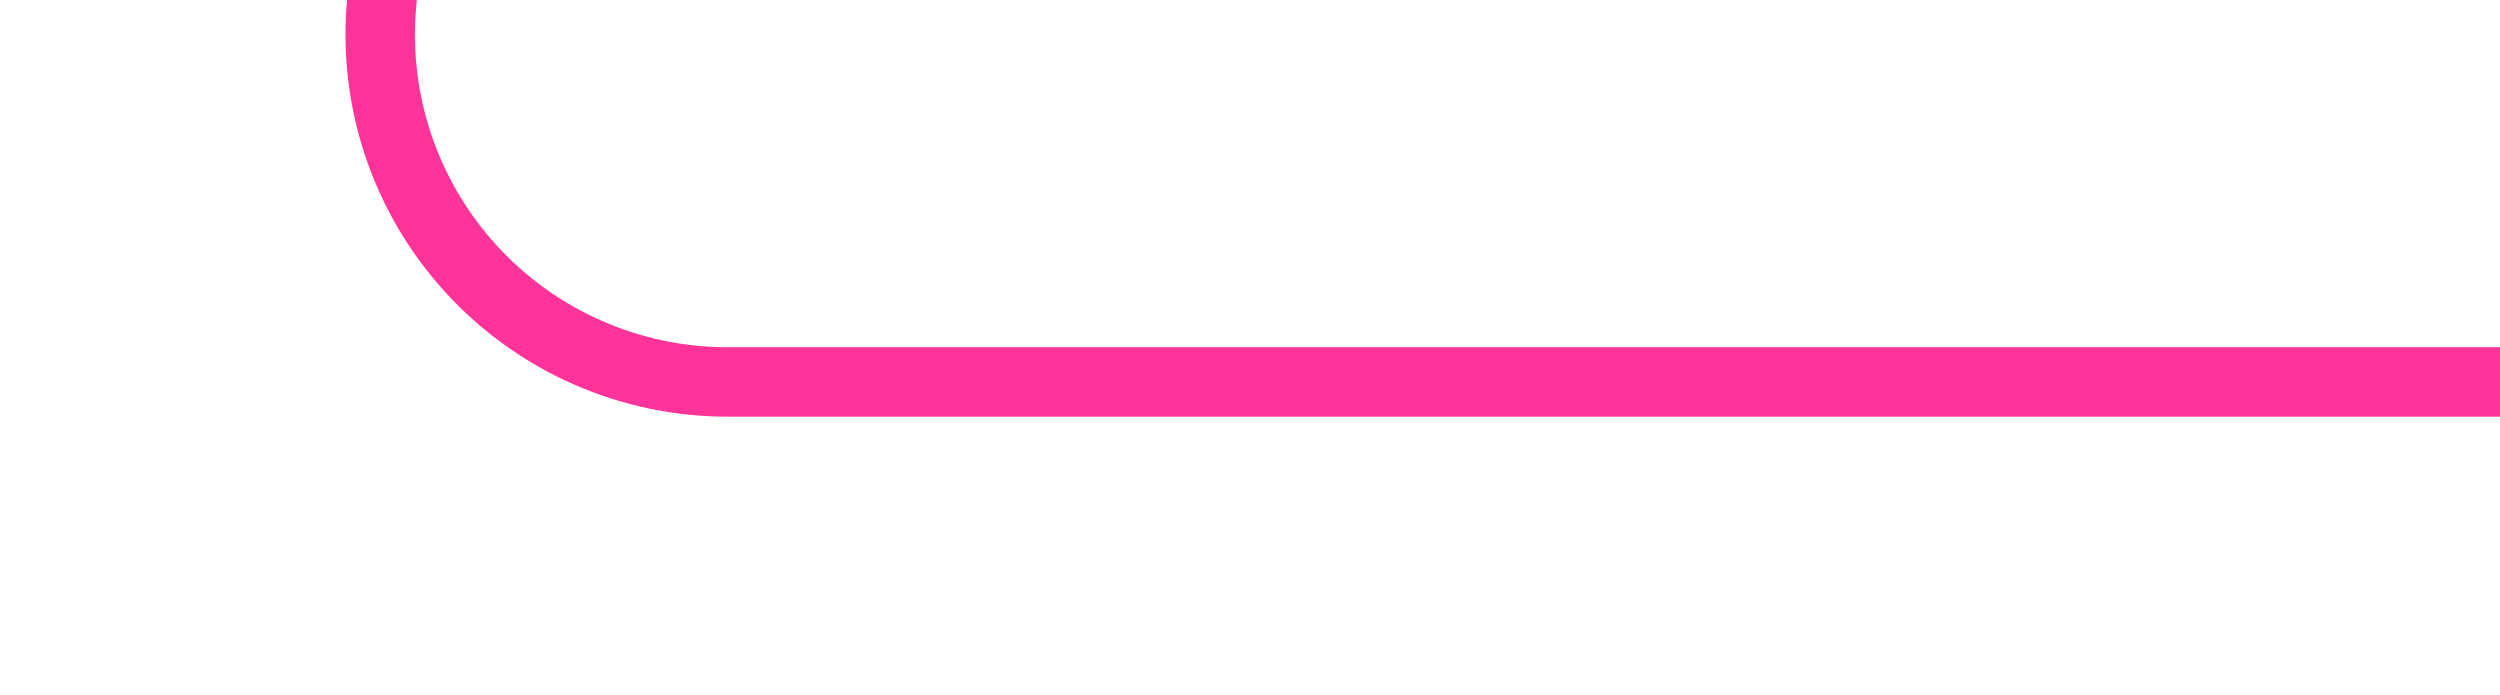
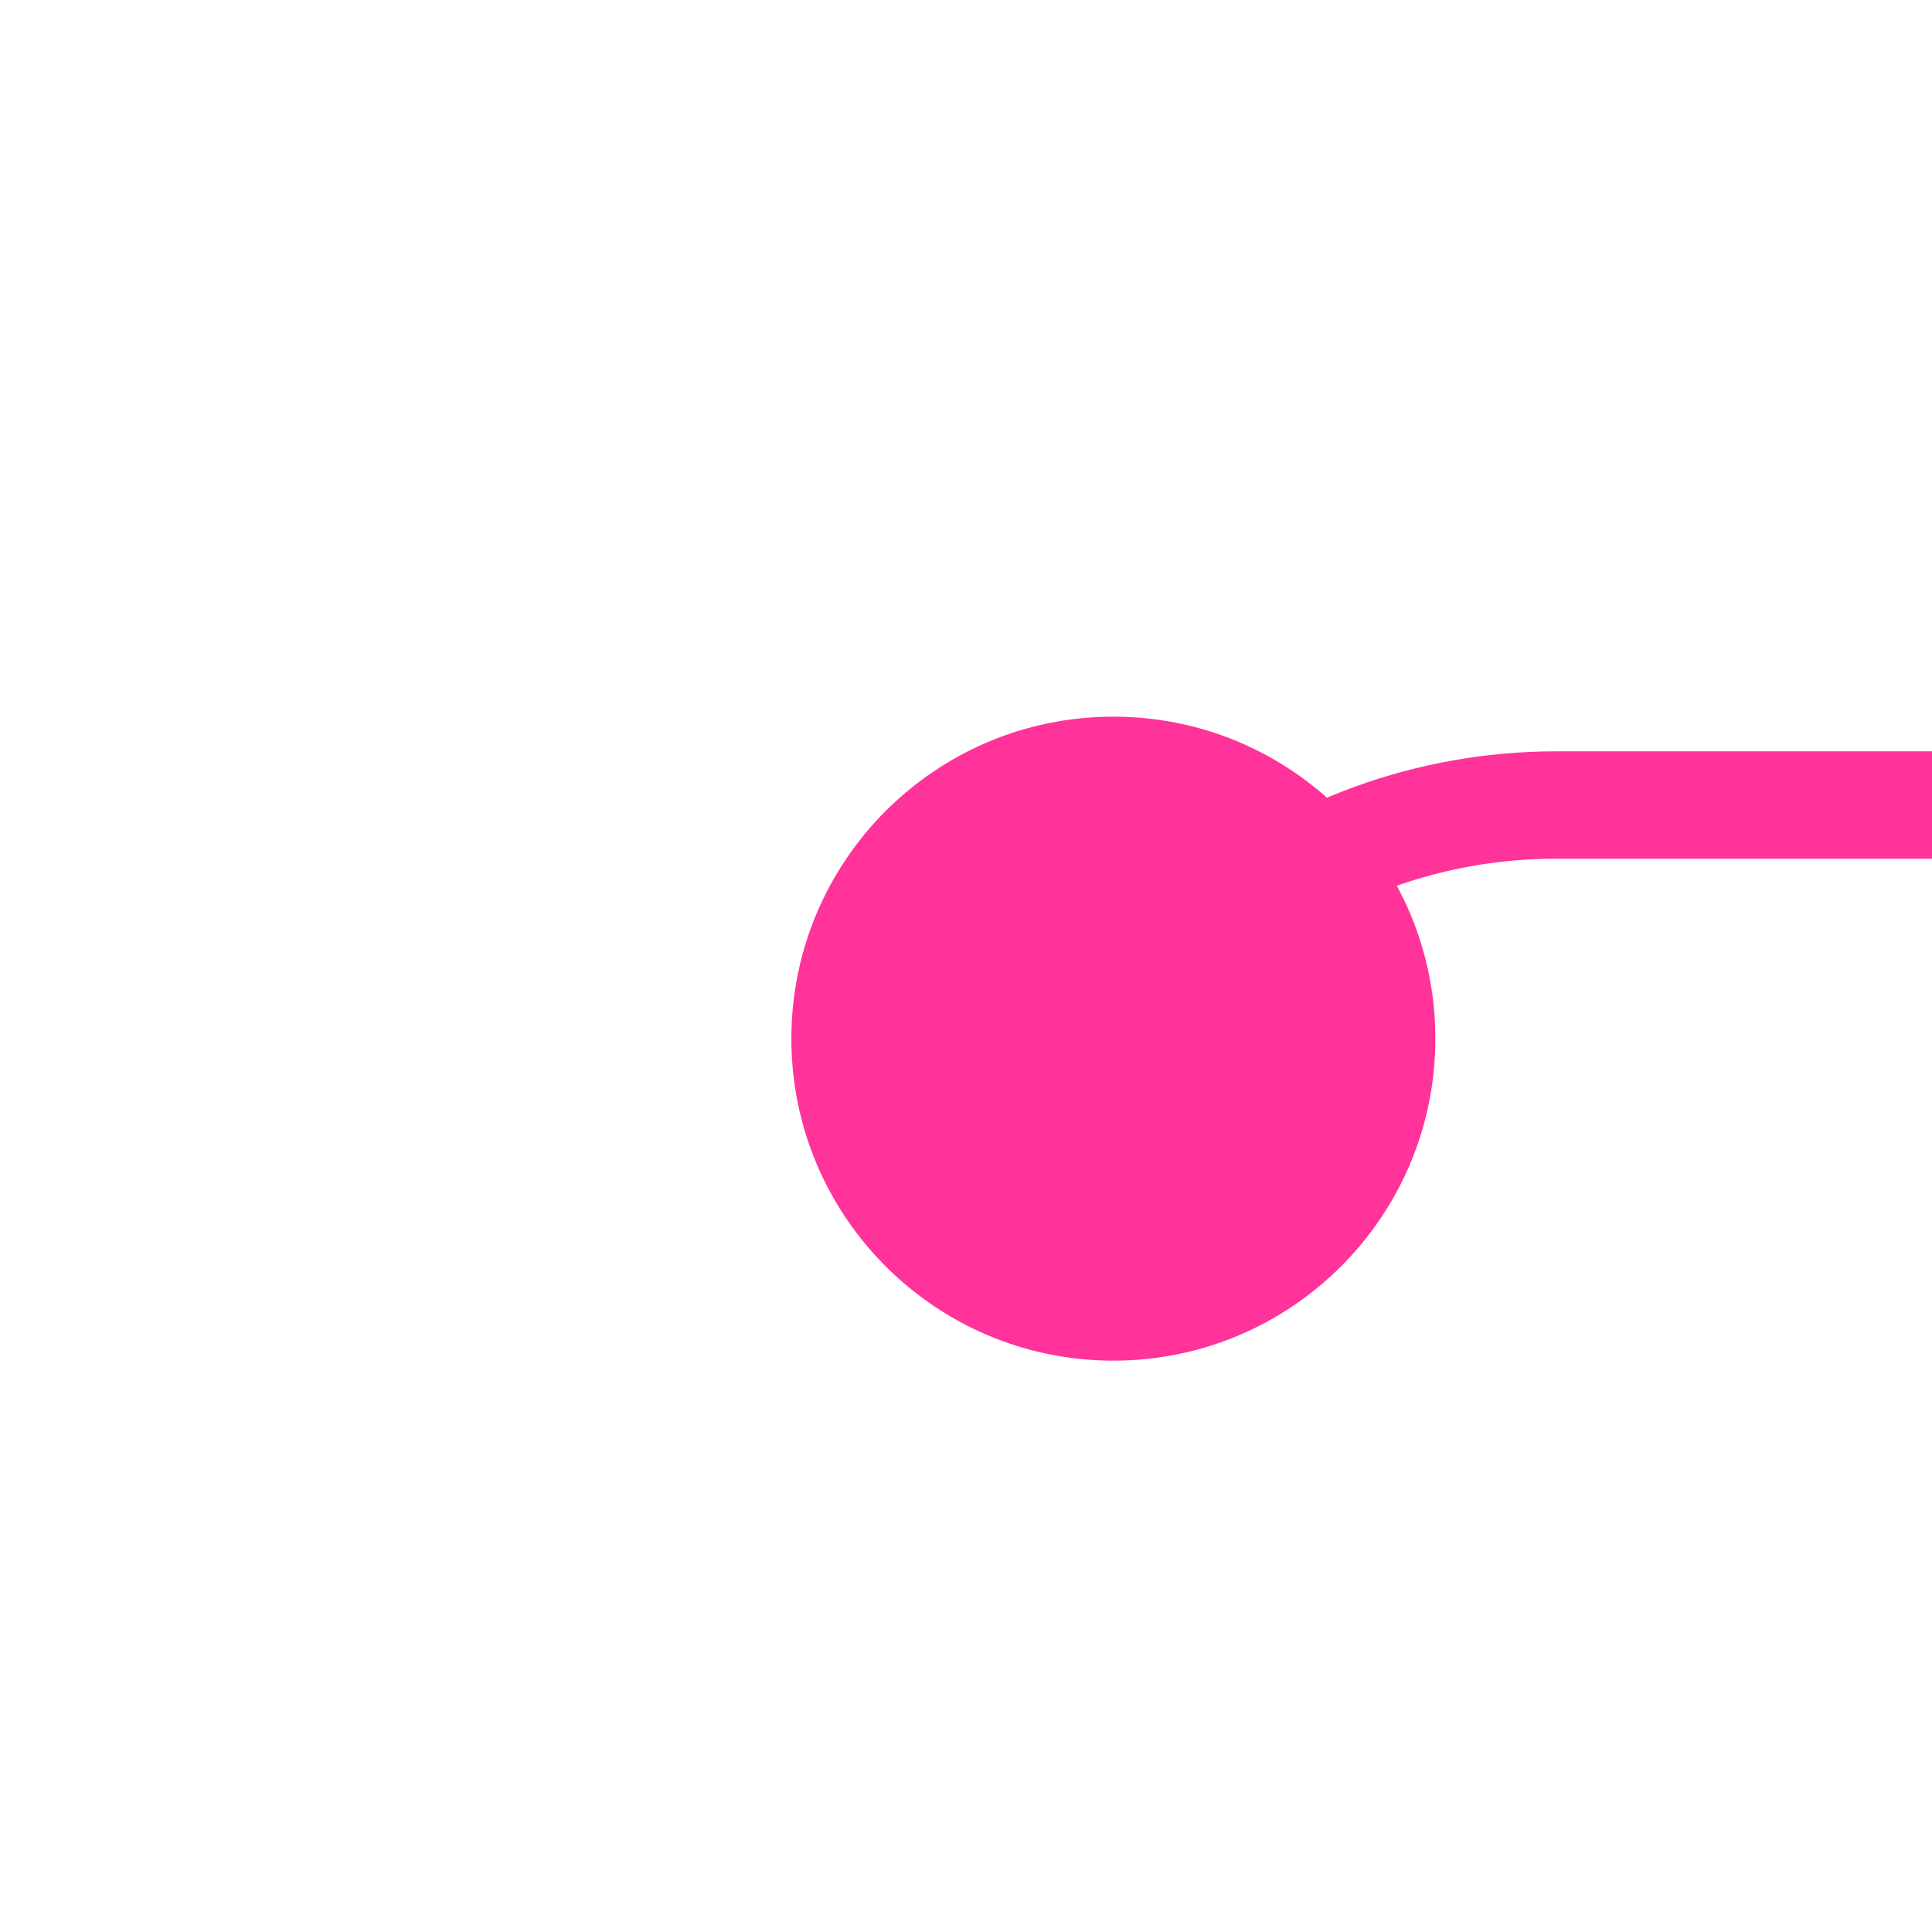
- <svg xmlns="http://www.w3.org/2000/svg" version="1.1" width="36px" height="10px" preserveAspectRatio="xMinYMid meet" viewBox="55 1371  36 8">
-   <path d="M 405.5 137  L 405.5 71  A 5 5 0 0 0 400.5 66.5 L 65 66.5  A 5 5 0 0 0 60.5 71.5 L 60.5 1370  A 5 5 0 0 0 65.5 1375.5 L 91 1375.5  " stroke-width="1" stroke="#ff3399" fill="none" />
-   <path d="M 405.5 132  A 3 3 0 0 0 402.5 135 A 3 3 0 0 0 405.5 138 A 3 3 0 0 0 408.5 135 A 3 3 0 0 0 405.5 132 Z " fill-rule="nonzero" fill="#ff3399" stroke="none" />
+ <svg xmlns="http://www.w3.org/2000/svg" version="1.1" width="18px" height="18px" preserveAspectRatio="xMinYMid meet" viewBox="463 1804  18 16">
+   <path d="M 472.6 1814.507  A 5 5 0 0 1 477.5 1810.5 L 540 1810.5  A 5 5 0 0 1 545.5 1815.5 L 545.5 1820  " stroke-width="1" stroke="#ff3399" fill="none" />
+   <path d="M 473.373 1809.677  A 3 3 0 0 0 470.373 1812.677 A 3 3 0 0 0 473.373 1815.677 A 3 3 0 0 0 476.373 1812.677 A 3 3 0 0 0 473.373 1809.677 Z " fill-rule="nonzero" fill="#ff3399" stroke="none" />
</svg>
